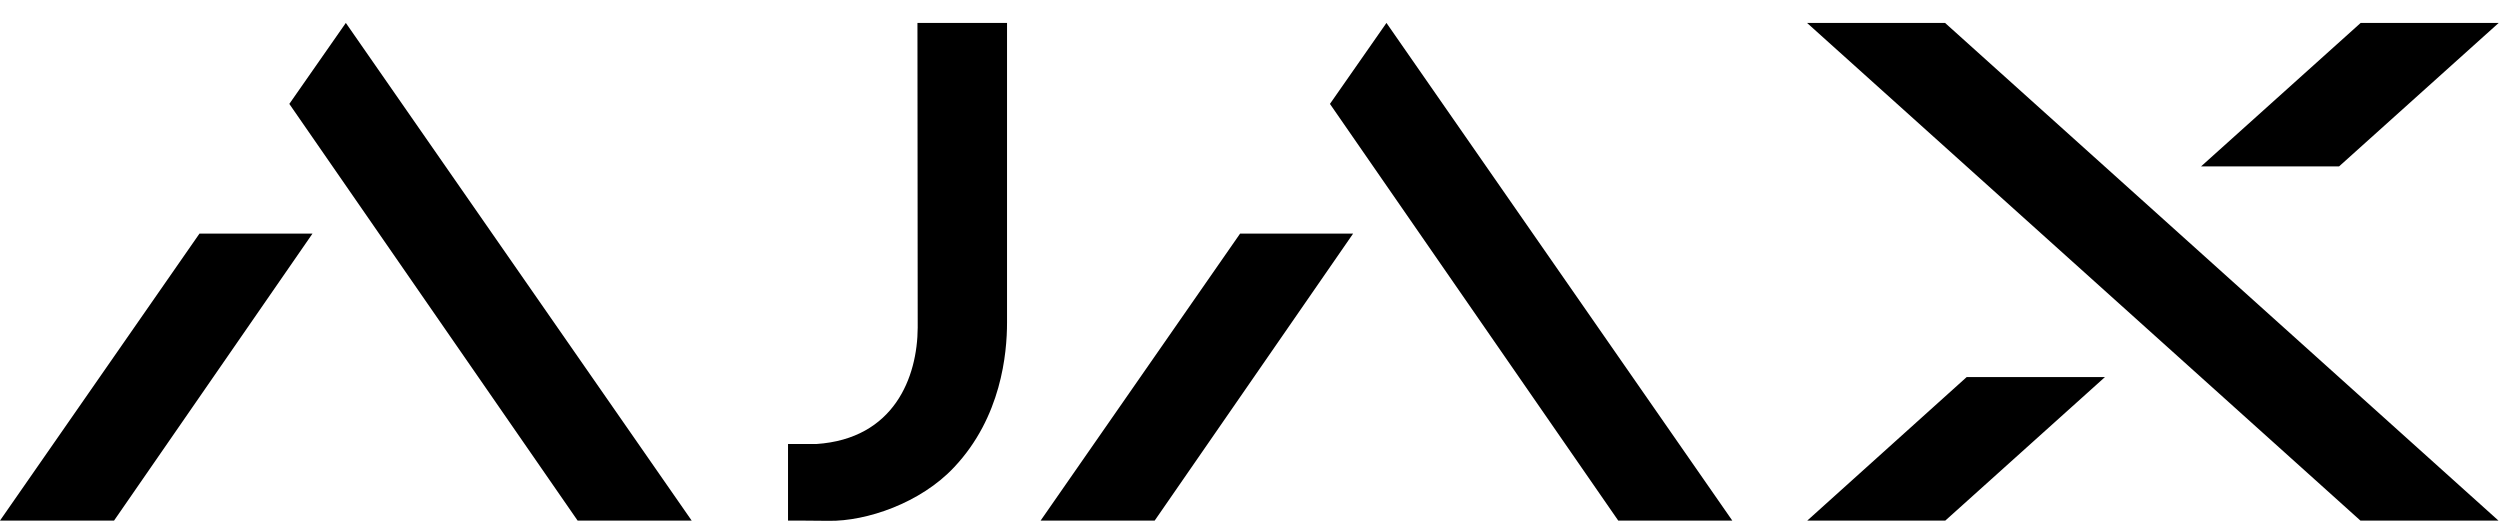
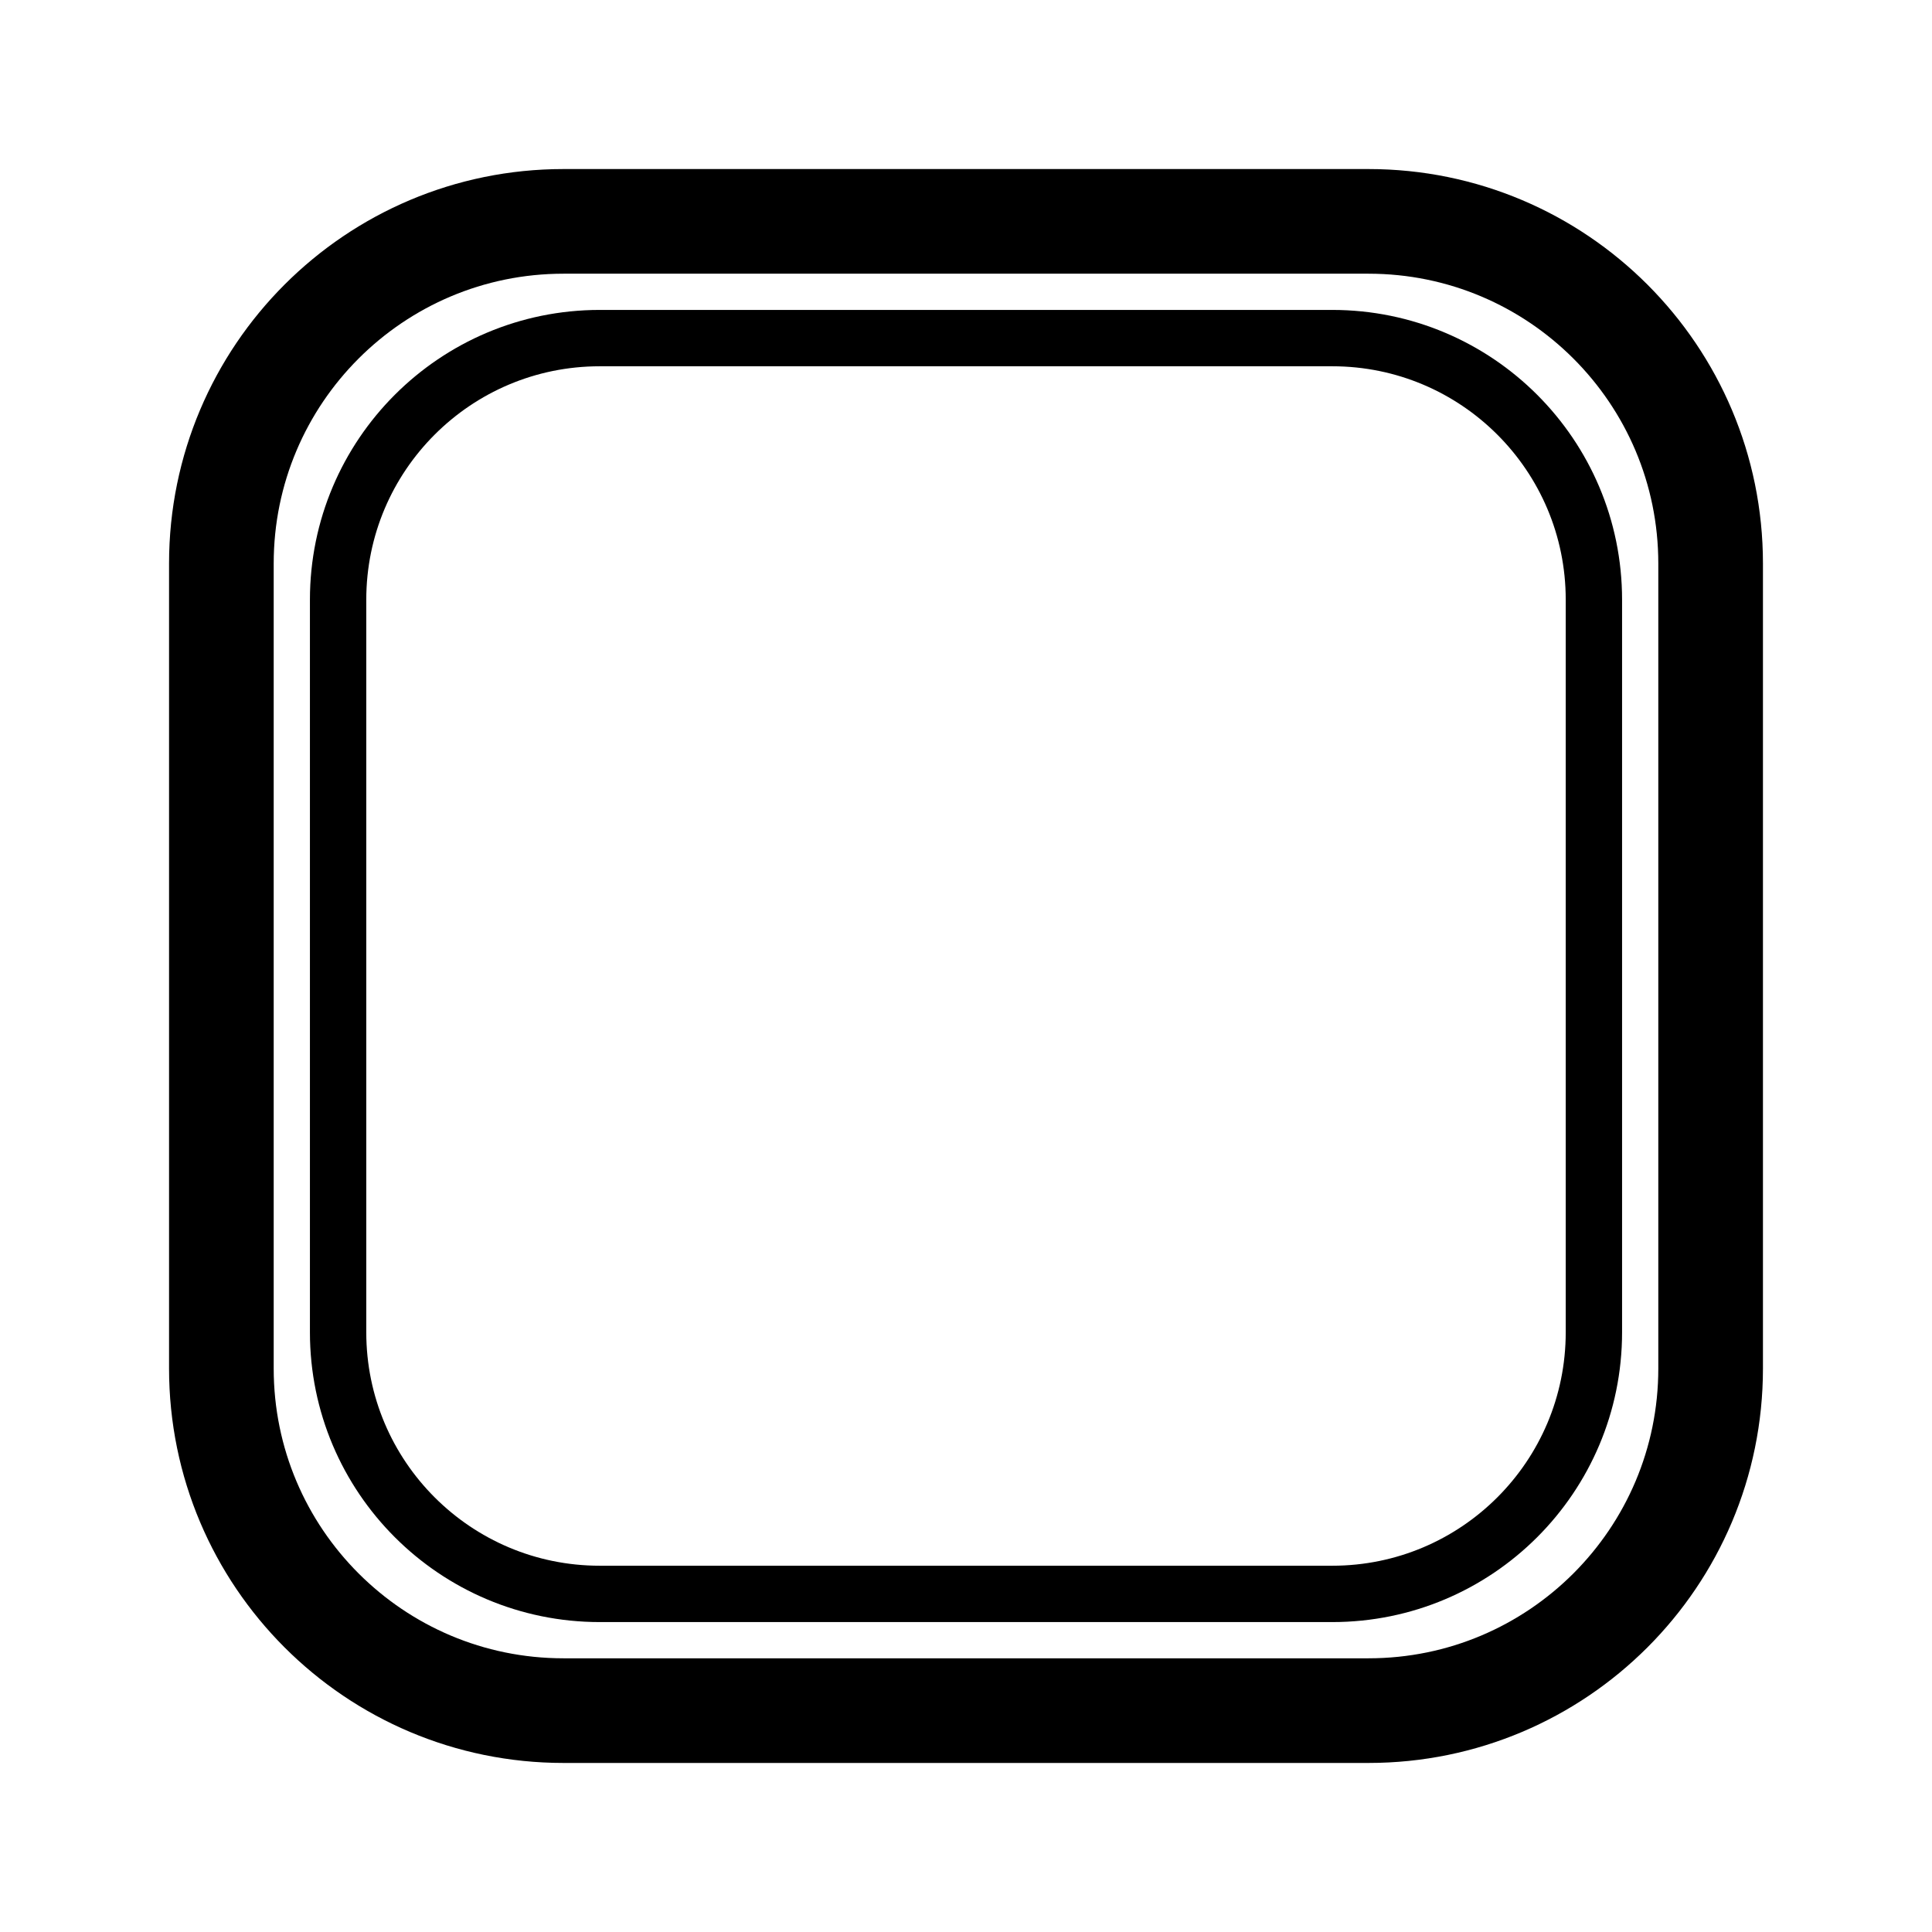
- <svg xmlns="http://www.w3.org/2000/svg" viewBox="0 0 96 20" aria-label="Ajax logo">
-   <path d="M74.69.88h-5.3l21.25 19.11h5.3L74.69.88M80.83 14.48l-6.13 5.51h-5.3l6.12-5.51h5.31M89.82 6.39L95.95.88h-5.3l-6.13 5.51h5.3M13.28.88l-2.17 3.11 11.07 16h4.38L13.28.88M7.66 8.97H12L4.38 19.99H0L7.66 8.97M53.24.88l-2.17 3.11 11.07 16h4.38L53.24.88M47.62 8.97h4.34l-7.62 11.02h-4.38l7.66-11.02M35.23.88l.01 11.7c-.01 1.9-.9 4.27-3.89 4.47h-1.09v2.94s.95 0 1.57.01c1.44.02 3.52-.68 4.81-2.06 1.81-1.92 2.03-4.37 2.03-5.55V.88h-3.44" />
+ <svg xmlns="http://www.w3.org/2000/svg" viewBox="0 0 960 960">
+   <rect x="110" y="110" width="740" height="740" rx="170" fill="none" stroke="#000" stroke-width="52" />
+   <rect x="168" y="168" width="624" height="624" rx="130" fill="none" stroke="#000" stroke-width="28" />
</svg>
